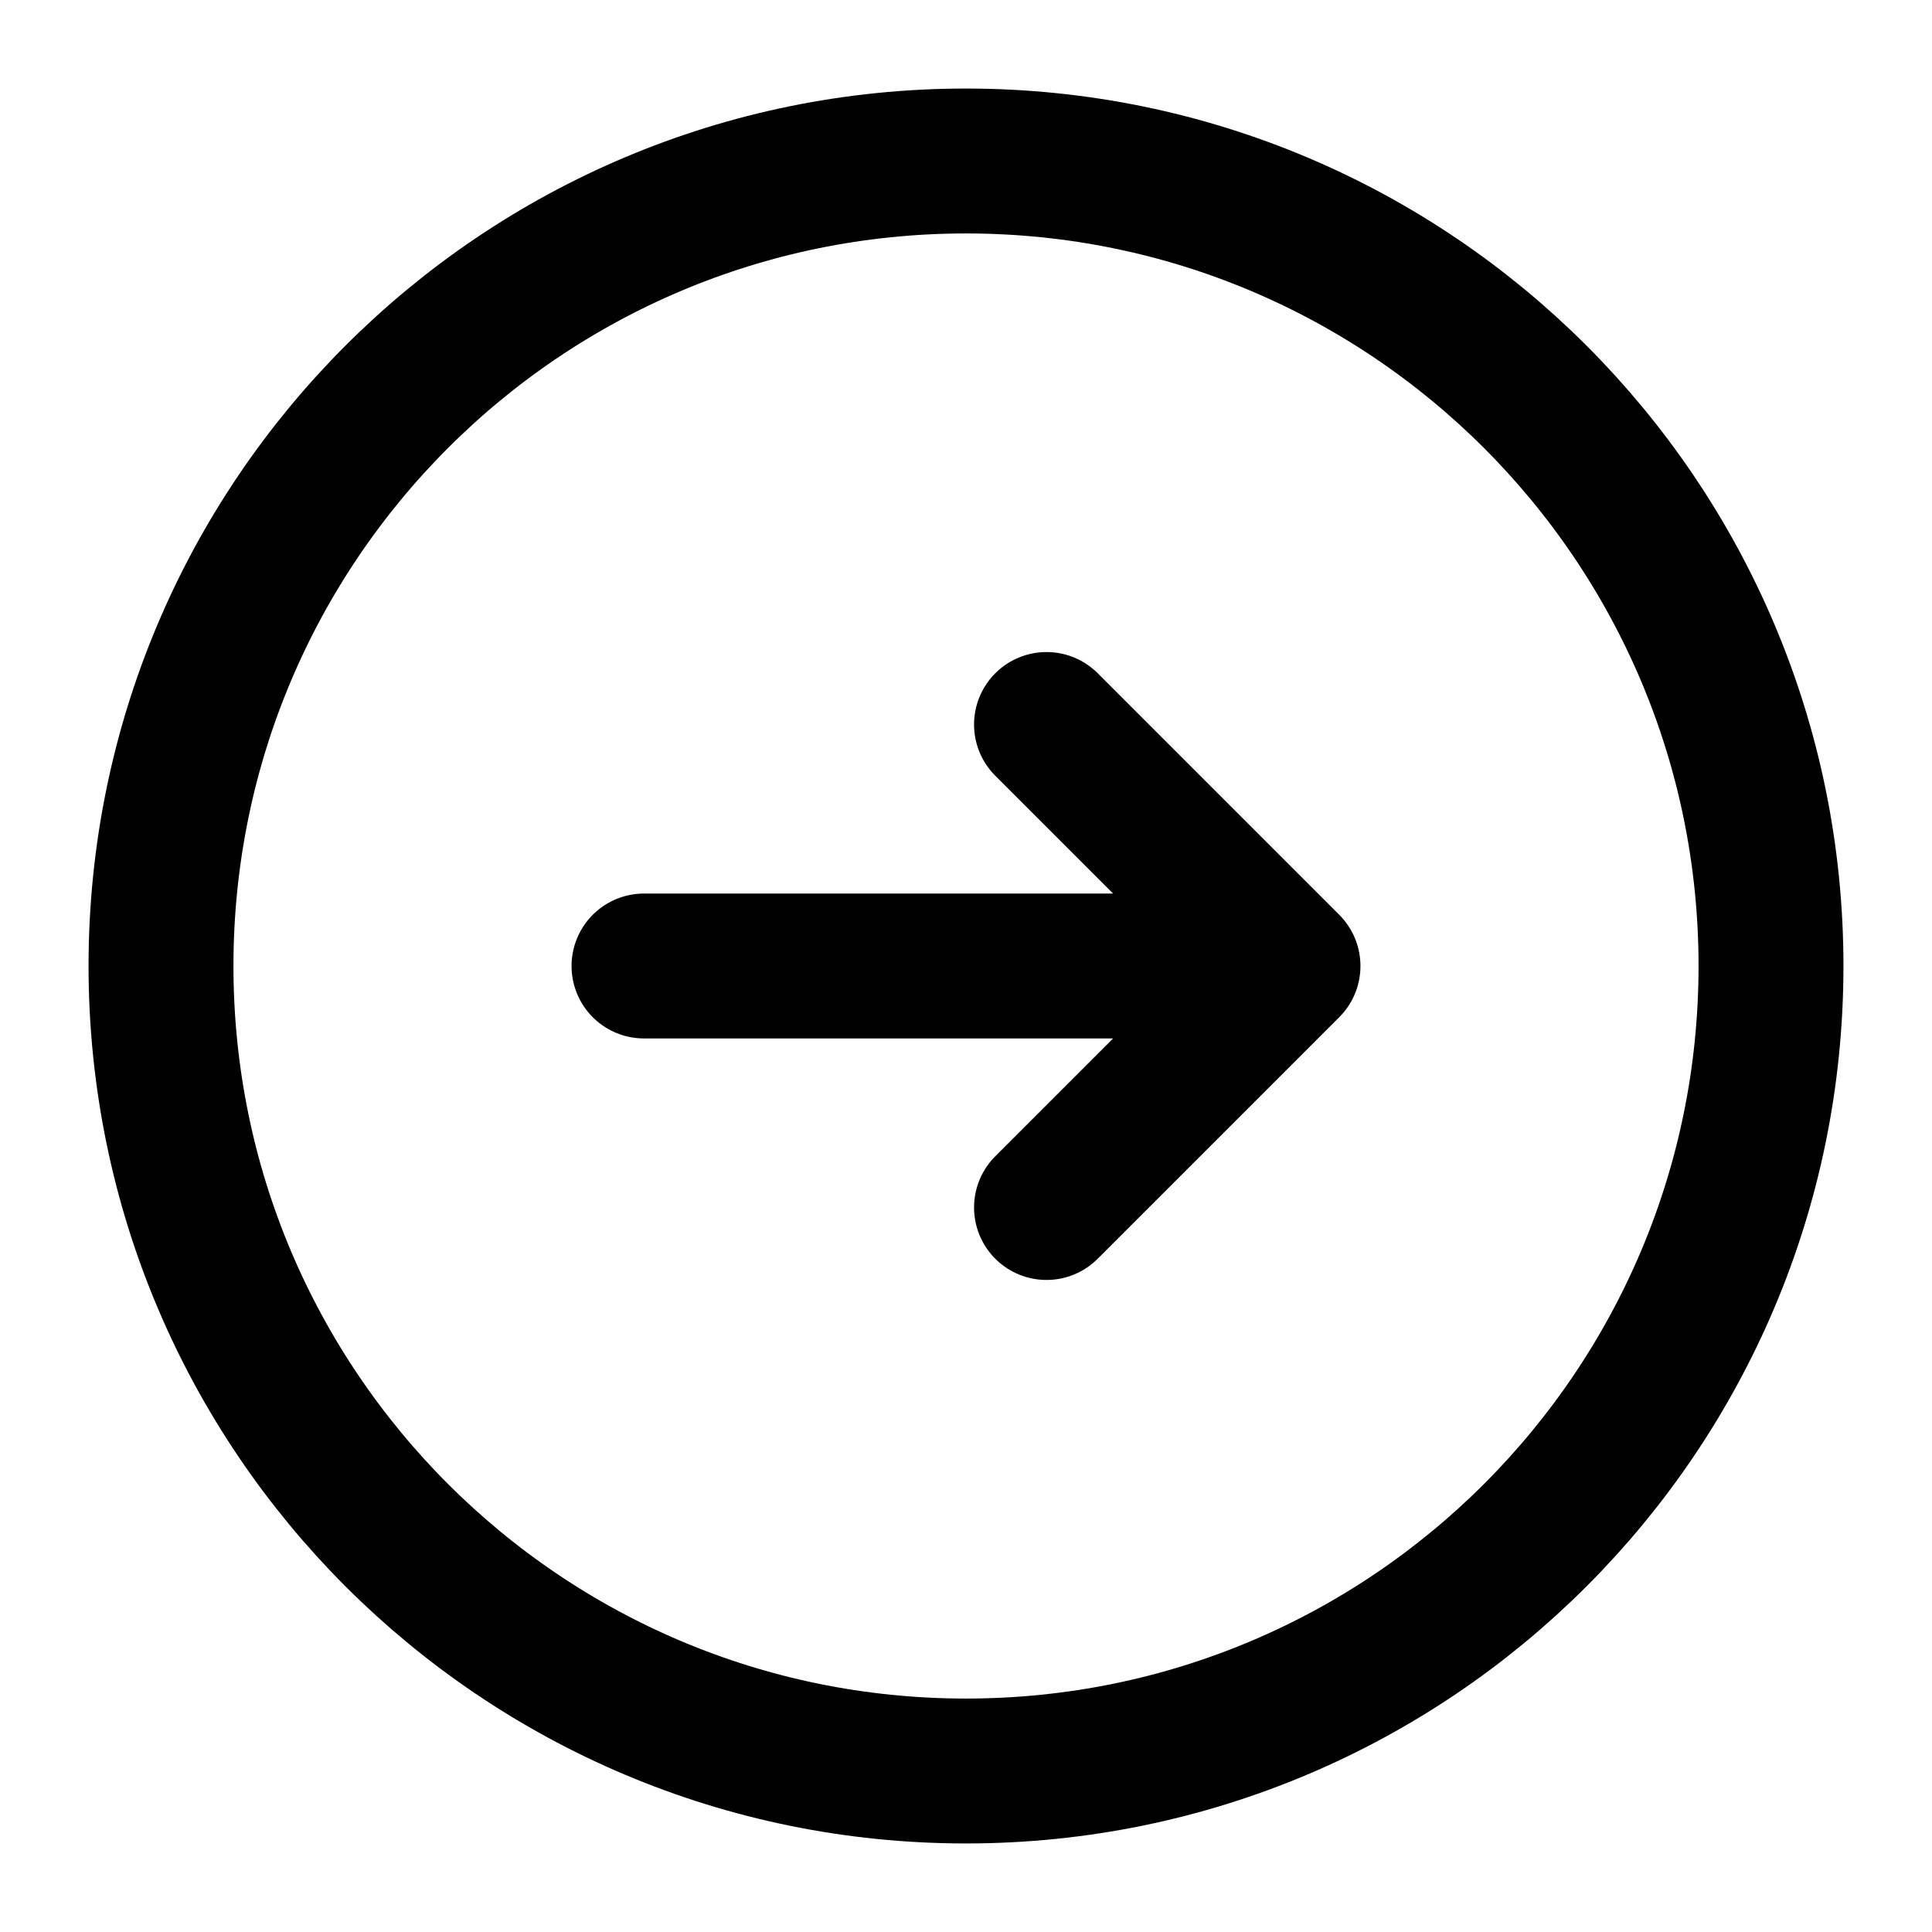
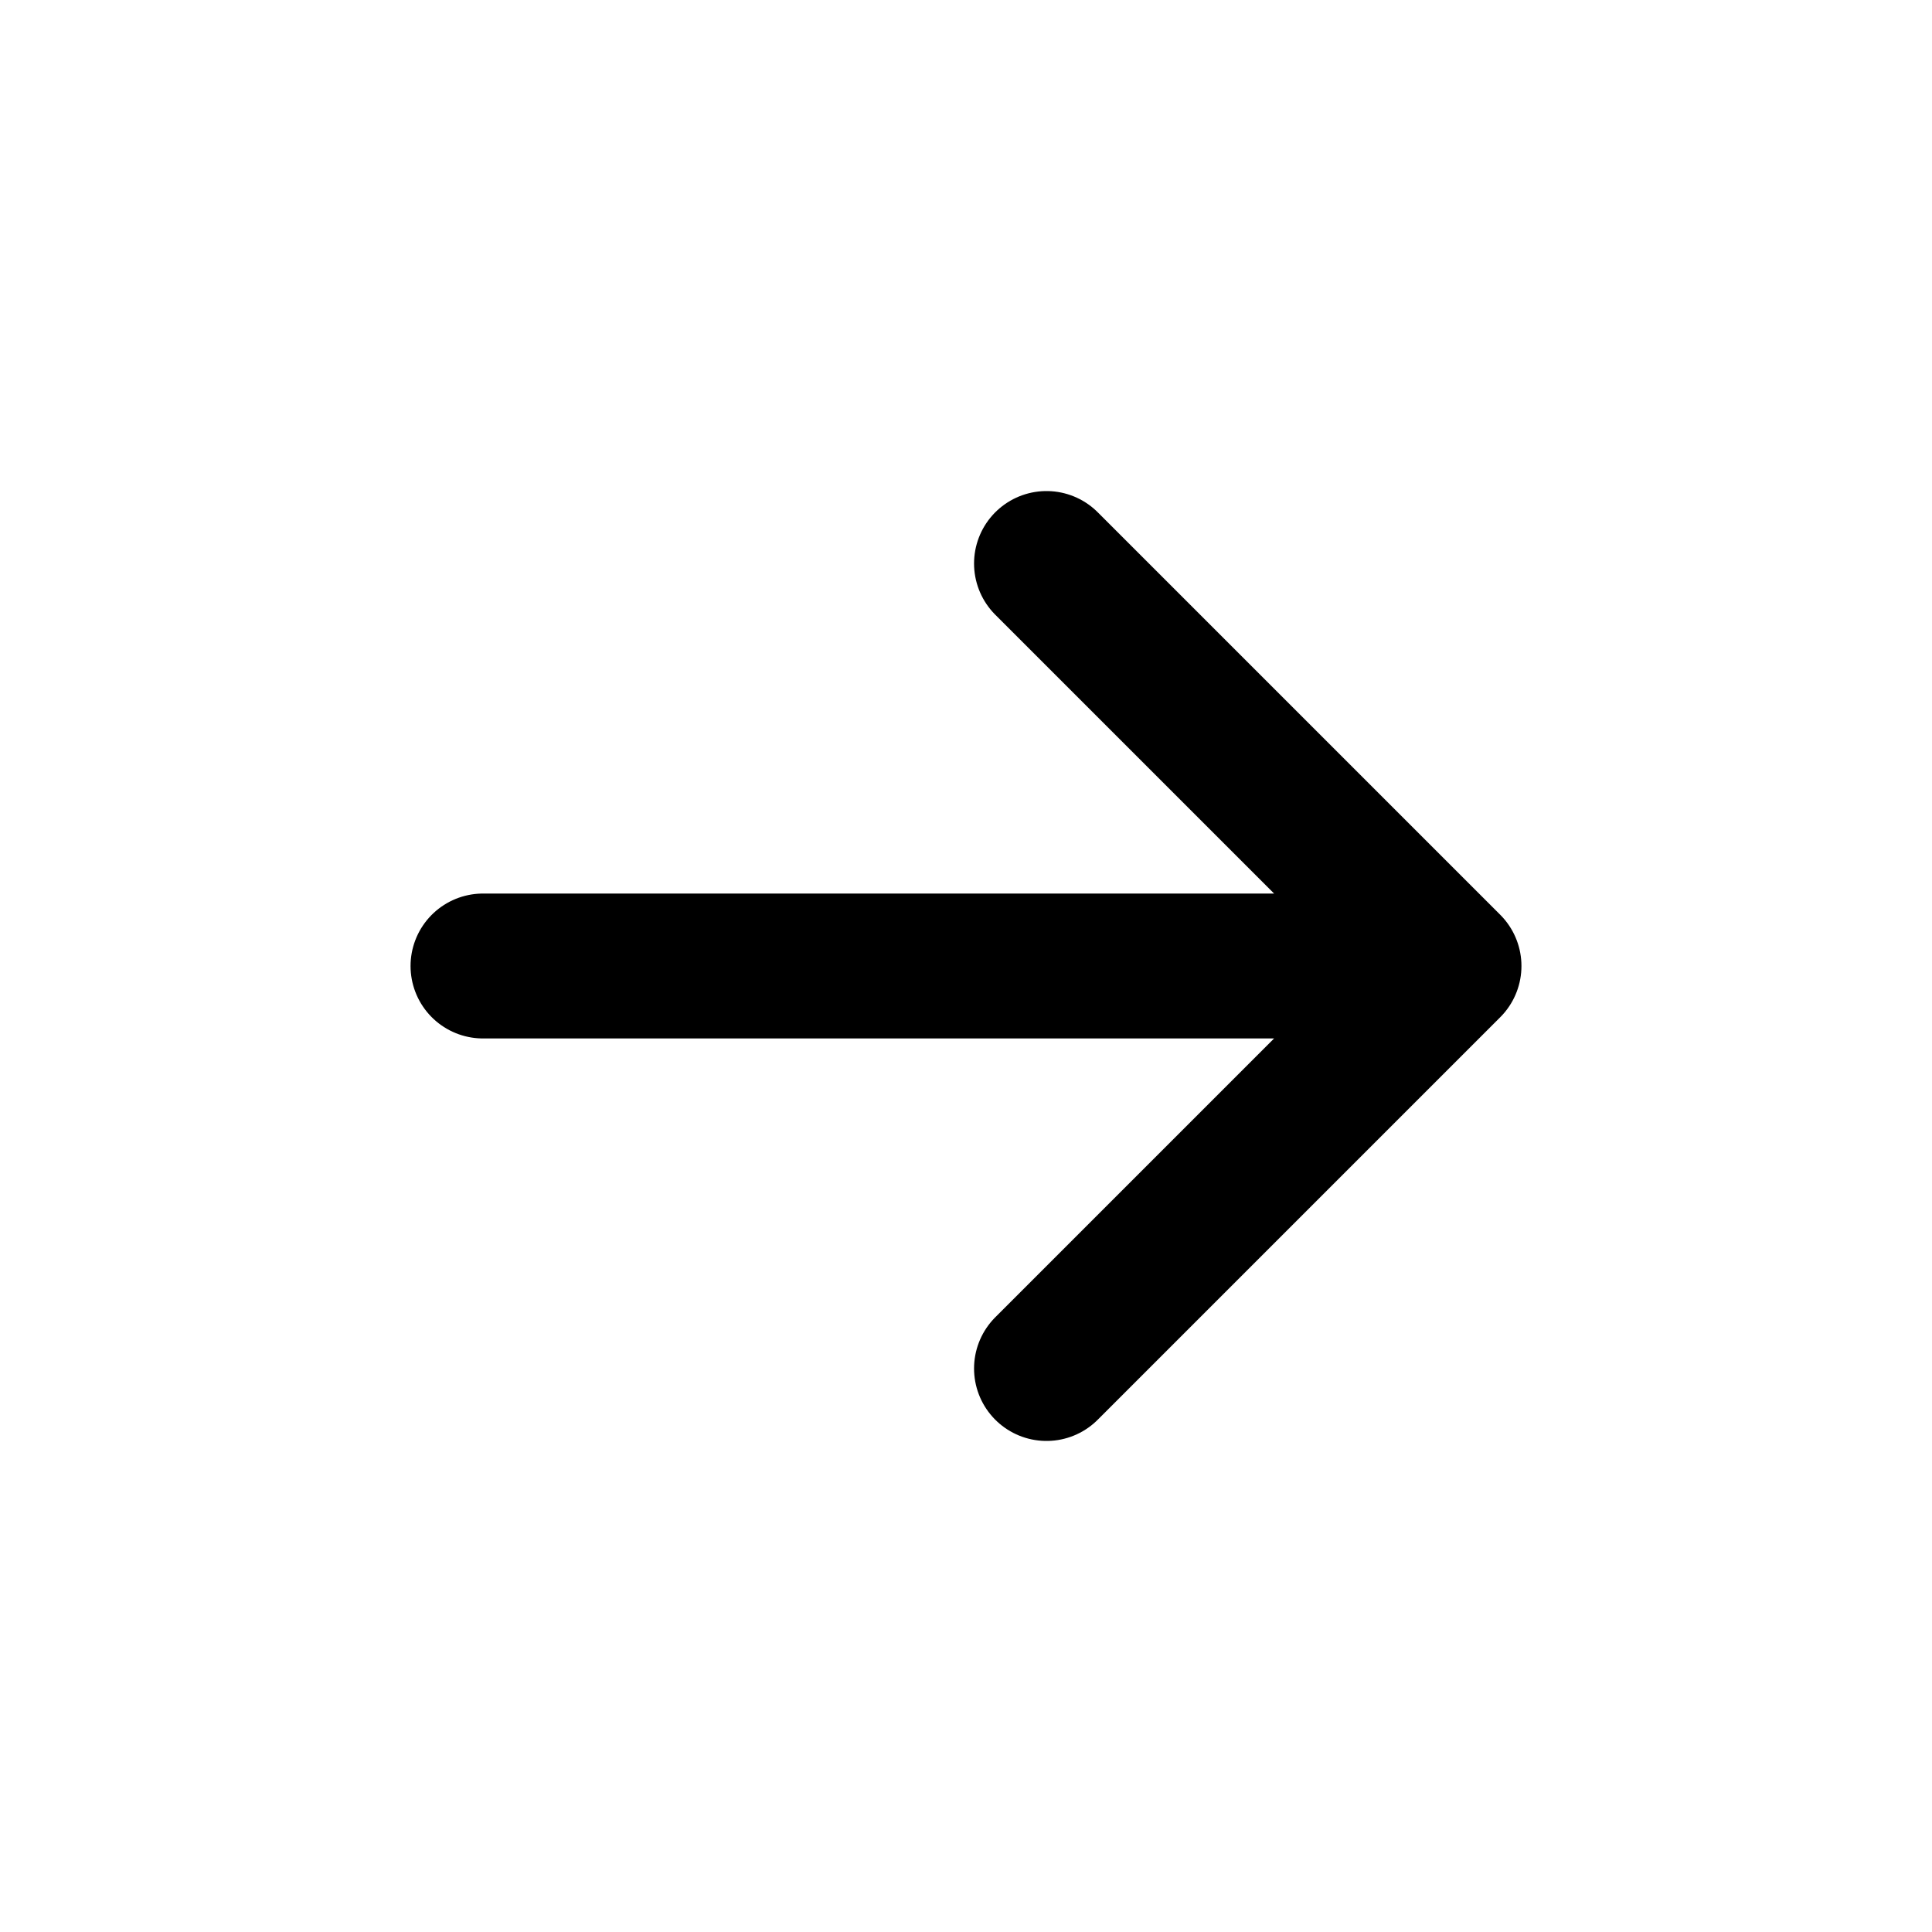
- <svg xmlns="http://www.w3.org/2000/svg" viewBox="0 0 24 24" fill="none" stroke="currentColor" stroke-width="1.8" stroke-linejoin="round" stroke-linecap="round">
-   <circle cx="12" cy="12" r="10" />
-   <path d="M8 12h8m-3-3 3 3-3 3" />
+ <svg xmlns="http://www.w3.org/2000/svg" viewBox="0 0 24 24" fill="none" stroke="currentColor" stroke-width="1.8" stroke-linecap="round" stroke-linejoin="round">
+   <path d="M6 12h12m-5-5 5 5-5 5" />
</svg>
